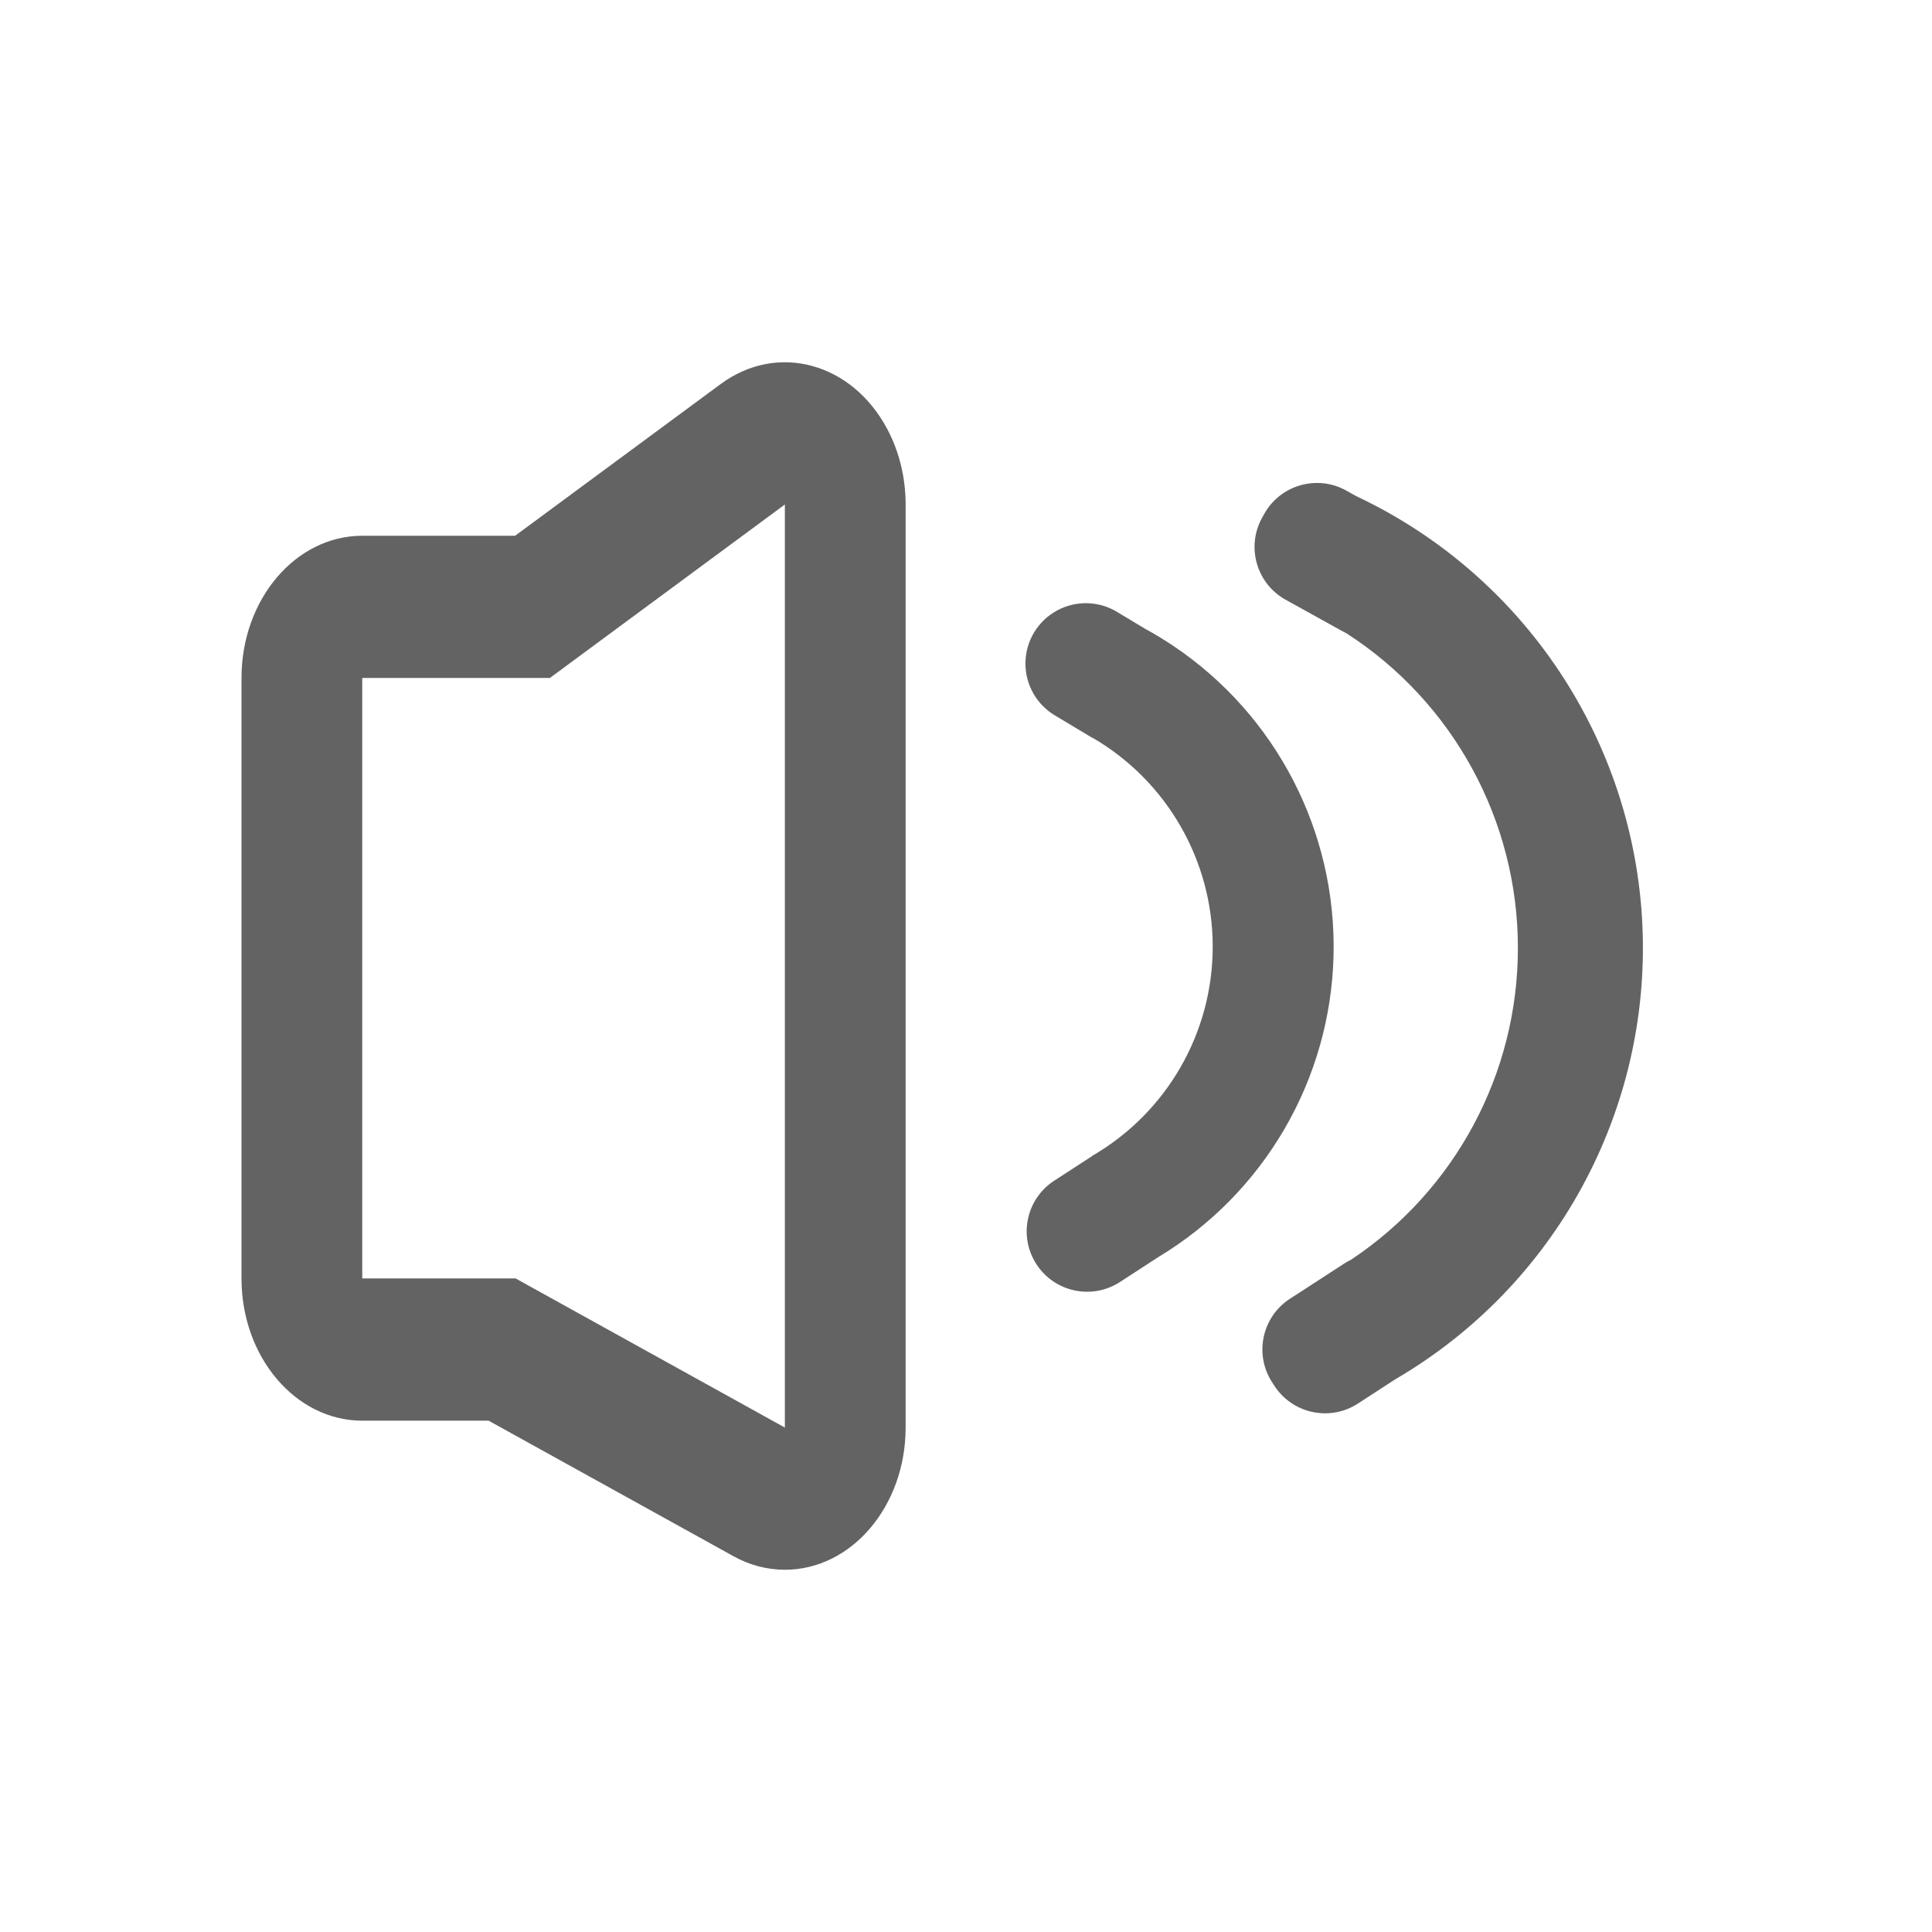
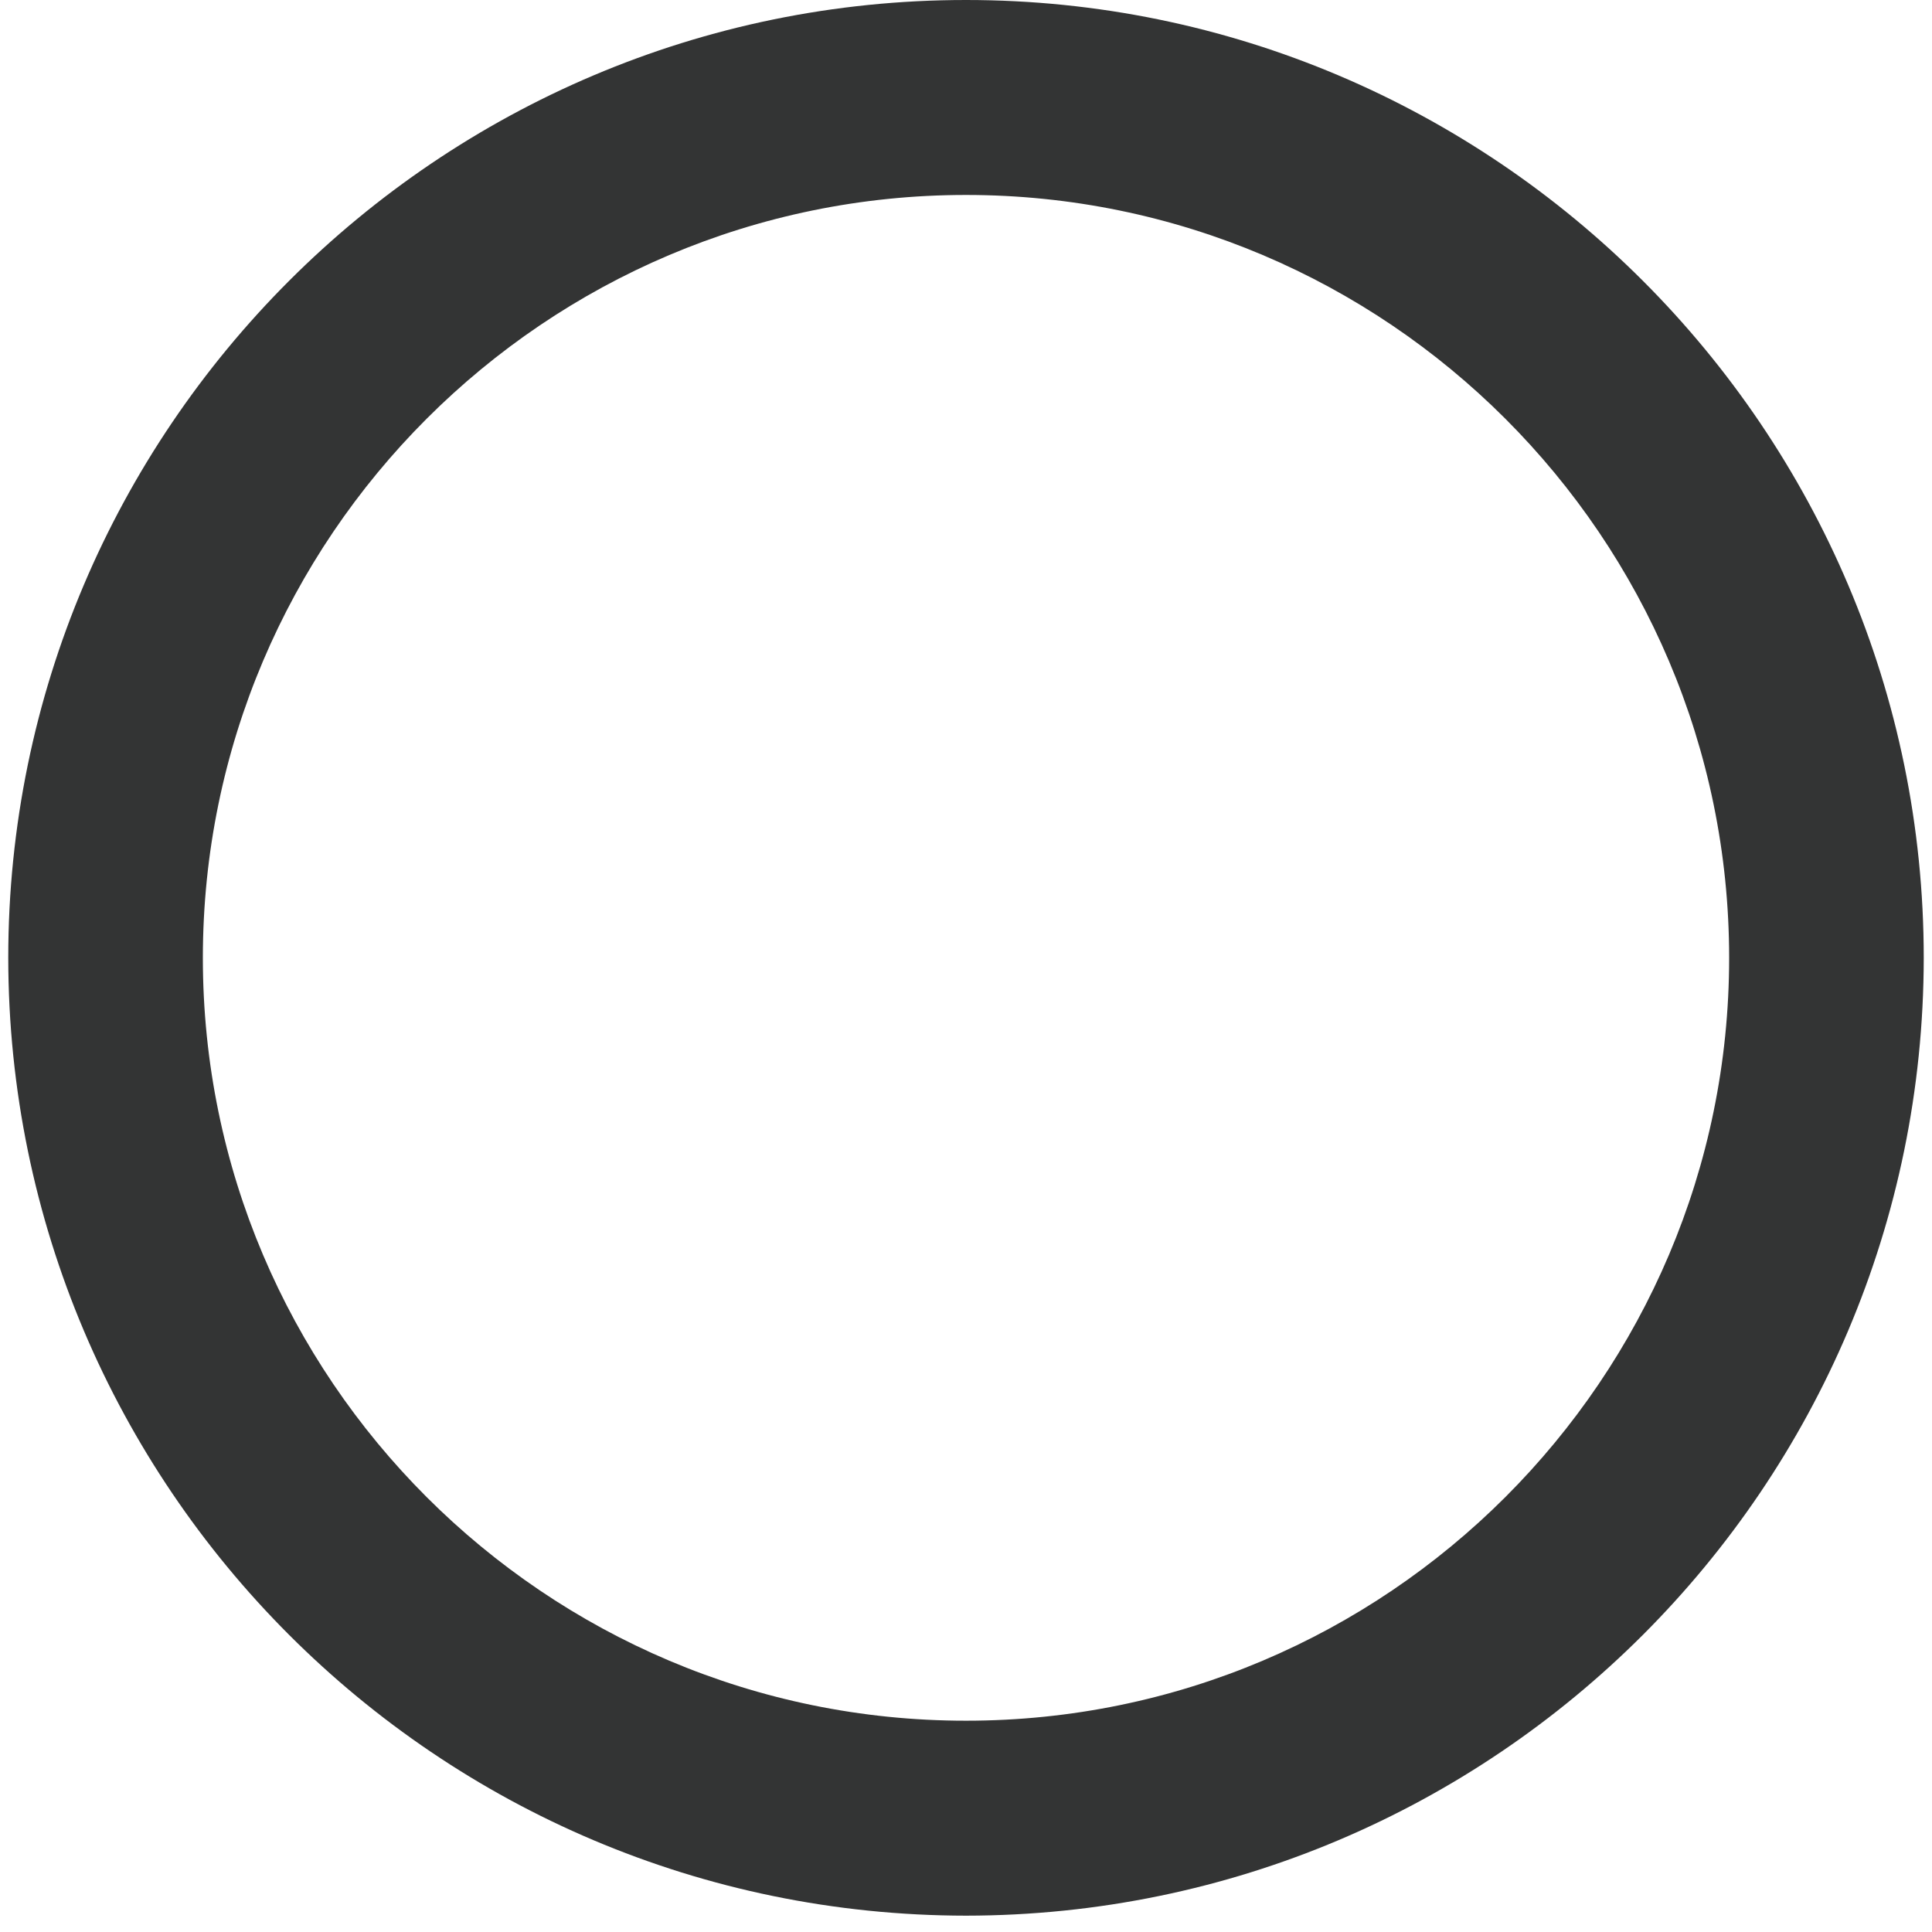
- <svg xmlns="http://www.w3.org/2000/svg" t="1538821143246" class="icon" style="" viewBox="0 0 1024 1024" version="1.1" p-id="1726" width="200" height="200">
-   <defs>
-     <style type="text/css" />
-   </defs>
-   <path d="M416 267.392l-124.544 91.936H192v318.272h81.28l142.72 79.04V267.36z m-142.944 16.544l108.96-80.416c29.952-22.08 69.44-11.456 88.224 23.84 6.4 12 9.76 25.856 9.76 40v489.28c0 41.6-28.64 75.36-64 75.36-9.408 0-18.72-2.432-27.232-7.168l-129.792-71.84H192c-35.36 0-64-33.76-64-75.392V359.36c0-41.632 28.64-75.392 64-75.392h81.056z" fill="#636363" p-id="1727" />
-   <path d="M739.392 731.136l-19.648 12.768a32 32 0 0 1-44.288-9.408l-1.184-1.824a32 32 0 0 1 9.408-44.288l28.8-18.688a32.32 32.32 0 0 1 3.648-2.048 198.336 198.336 0 0 0 88.384-165.184 198.336 198.336 0 0 0-90.88-166.816 32.448 32.448 0 0 1-2.176-1.12l-30.016-16.64a32 32 0 0 1-12.48-43.52l1.056-1.888a32 32 0 0 1 43.52-12.48l5.312 2.976a264.704 264.704 0 0 1 20.544 468.16z" fill="#636363" p-id="1728" />
-   <path d="M578.816 612.672a128.128 128.128 0 0 0 0-221.792v221.792z m34.88 53.76l-20.096 13.056a32 32 0 0 1-34.848-53.696l20.064-13.024v-221.76l-19.296-11.584a32 32 0 1 1 32.96-54.848l14.304 8.608a191.264 191.264 0 0 1 15.2 9.216 192.064 192.064 0 0 1-8.256 324z" fill="#636363" p-id="1729" />
+ <svg xmlns="http://www.w3.org/2000/svg" version="1.1" width="11px" height="11px">
+   <g transform="translate(-586 -515 )">
+     <path d="M 9.845 5.454  C 9.845 3.059  7.895 1.11  5.5 1.11  C 3.105 1.11  1.155 3.059  1.155 5.454  C 1.155 7.85  3.105 9.797  5.5 9.797  C 7.895 9.797  9.845 7.85  9.845 5.454  Z M 10.953 5.454  C 10.95 8.464  8.51 10.904  5.5 10.907  C 2.49 10.904  0.05 8.464  0.047 5.454  C 0.047 2.446  2.493 0  5.5 0  C 8.507 0  10.953 2.446  10.953 5.454  Z " fill-rule="nonzero" fill="#333434" stroke="none" transform="matrix(1 0 0 1 586 515 )" />
+   </g>
</svg>
